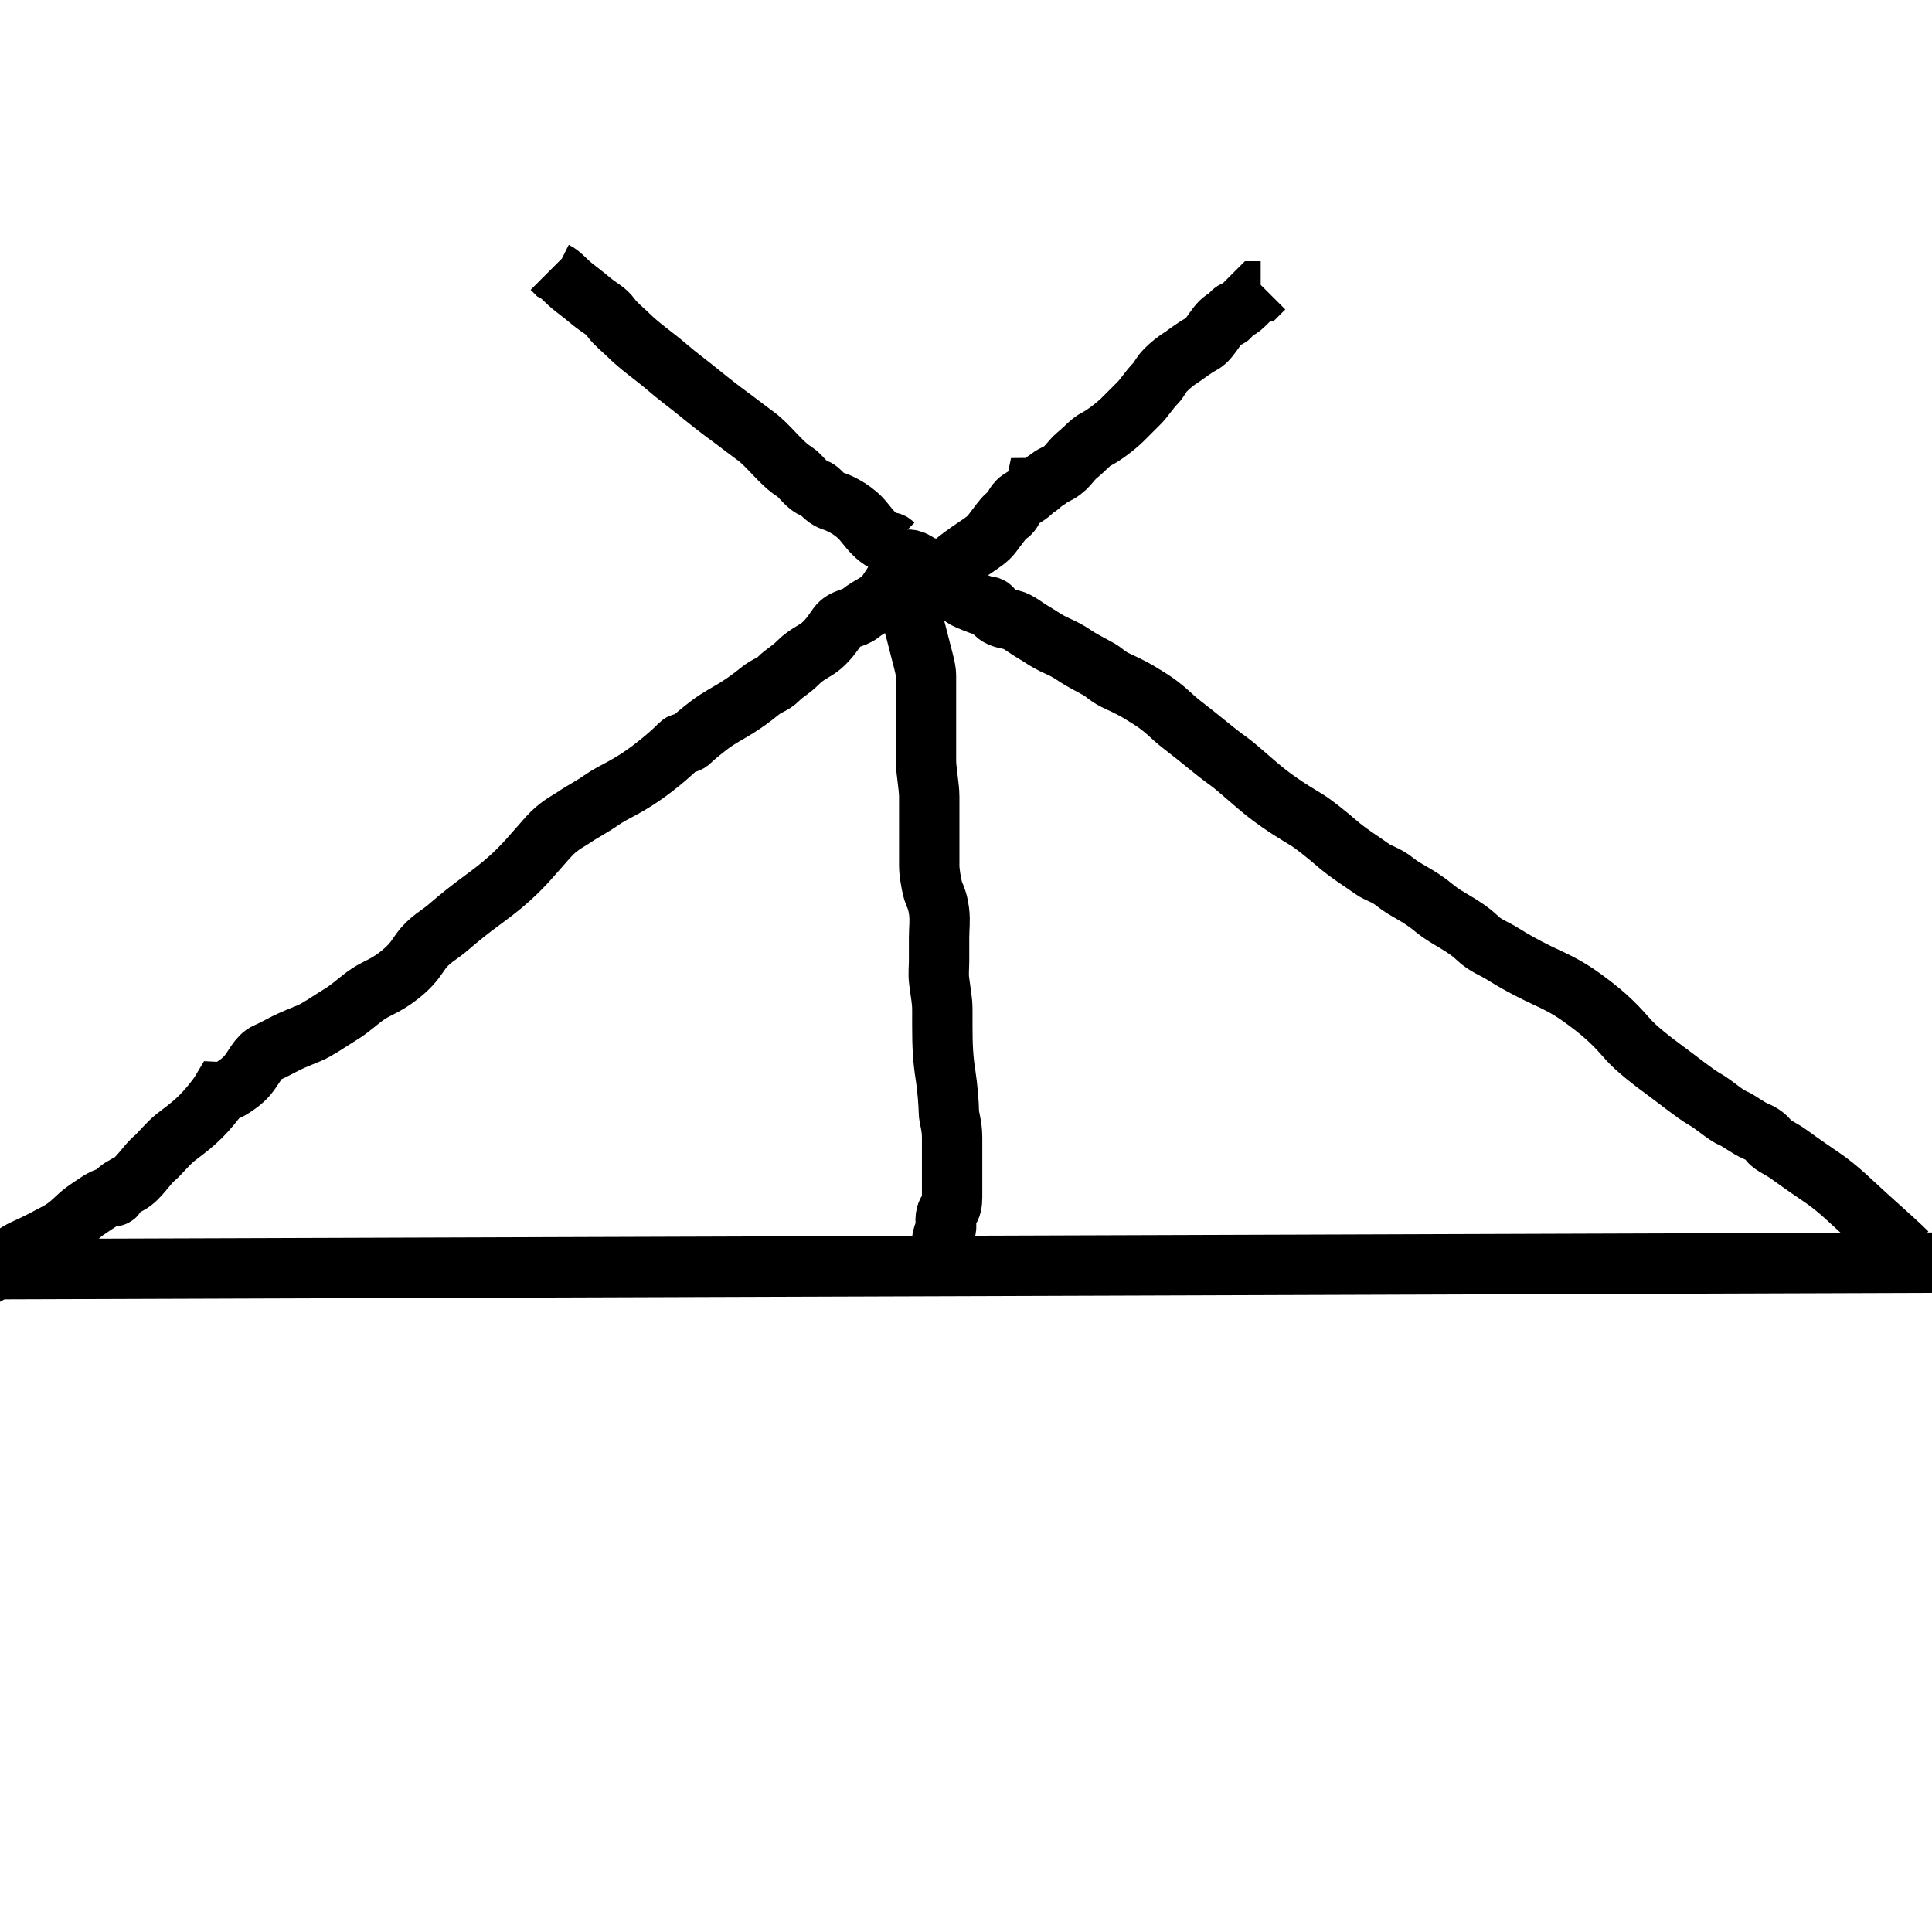
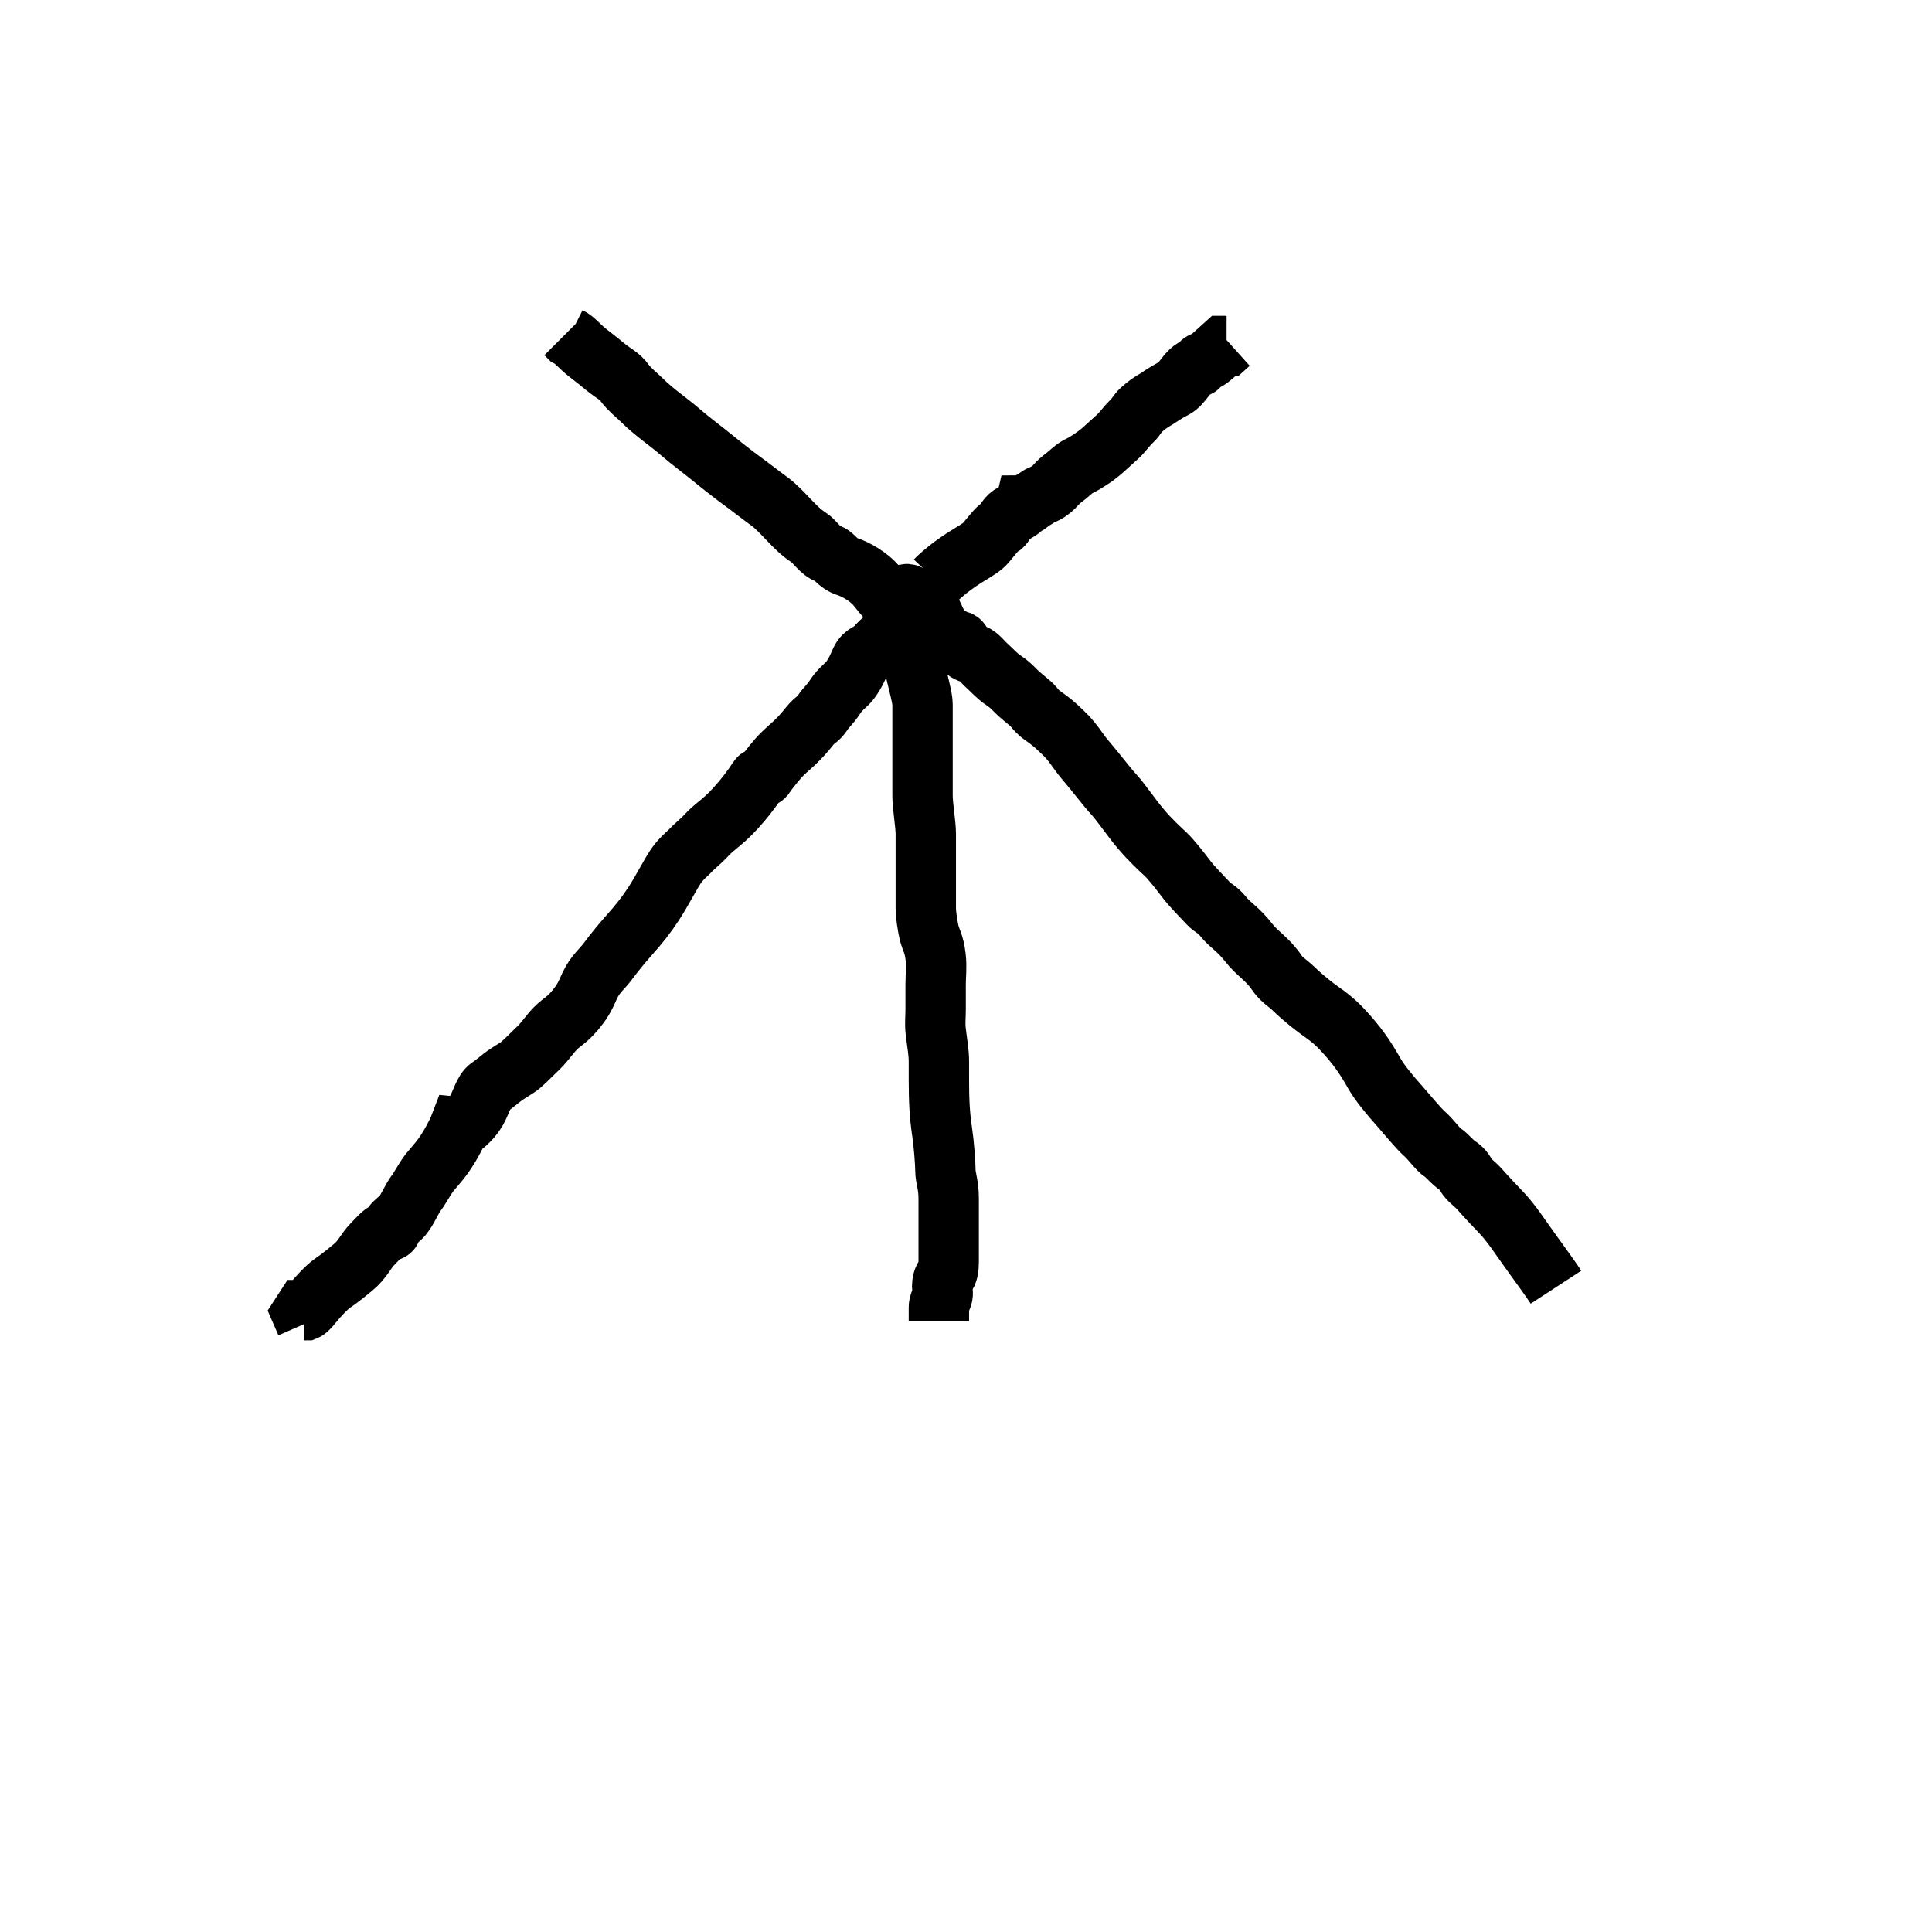
<svg xmlns="http://www.w3.org/2000/svg" width="32" height="32">
  <g>
-     <line fill="none" stroke="#000" x1="-0.228" y1="21.022" x2="32.272" y2="20.913" id="svg_6" />
-     <path fill="none" stroke="#000" id="svg_21" d="m31.587,20.75c-0.109,-0.109 -0.309,-0.29 -0.652,-0.598c-0.259,-0.232 -0.473,-0.457 -0.761,-0.652c-0.362,-0.246 -0.445,-0.309 -0.543,-0.38c-0.125,-0.09 -0.281,-0.155 -0.326,-0.217c-0.071,-0.099 -0.167,-0.142 -0.217,-0.163c-0.142,-0.059 -0.28,-0.176 -0.38,-0.217c-0.142,-0.059 -0.294,-0.216 -0.489,-0.326c-0.134,-0.076 -0.44,-0.319 -0.598,-0.435c-0.281,-0.205 -0.522,-0.397 -0.652,-0.543c-0.161,-0.182 -0.329,-0.376 -0.707,-0.652c-0.219,-0.161 -0.364,-0.248 -0.652,-0.38c-0.156,-0.072 -0.439,-0.211 -0.707,-0.38c-0.166,-0.105 -0.293,-0.137 -0.435,-0.272c-0.229,-0.219 -0.498,-0.315 -0.707,-0.489c-0.28,-0.234 -0.474,-0.289 -0.652,-0.435c-0.152,-0.124 -0.282,-0.146 -0.38,-0.217c-0.187,-0.135 -0.393,-0.257 -0.598,-0.435c-0.116,-0.101 -0.358,-0.3 -0.489,-0.38c-0.146,-0.09 -0.377,-0.222 -0.652,-0.435c-0.215,-0.166 -0.492,-0.43 -0.652,-0.543c-0.222,-0.157 -0.413,-0.332 -0.761,-0.598c-0.183,-0.14 -0.282,-0.273 -0.543,-0.435c-0.146,-0.09 -0.204,-0.131 -0.38,-0.217c-0.154,-0.076 -0.229,-0.093 -0.38,-0.217c-0.059,-0.049 -0.211,-0.119 -0.38,-0.217c-0.105,-0.061 -0.176,-0.127 -0.38,-0.217c-0.179,-0.079 -0.275,-0.156 -0.38,-0.217c-0.169,-0.098 -0.262,-0.189 -0.38,-0.217c-0.106,-0.025 -0.195,-0.032 -0.272,-0.109c-0.038,-0.038 -0.054,-0.109 -0.109,-0.109c-0.054,0 -0.175,-0.046 -0.326,-0.109c-0.142,-0.059 -0.217,-0.163 -0.217,-0.163c-0.054,0 -0.021,-0.104 -0.163,-0.163c-0.05,-0.021 -0.07,0.038 -0.109,0c-0.038,-0.038 -0.054,-0.054 -0.163,-0.163c0,0 0,-0.054 -0.054,-0.054c-0.054,0 -0.146,-0.079 -0.217,-0.109c-0.1,-0.042 -0.163,0 -0.163,0.054c0,0.054 -0.143,0.306 -0.272,0.489c-0.113,0.16 -0.283,0.202 -0.435,0.326c-0.119,0.097 -0.28,0.078 -0.38,0.217c-0.064,0.088 -0.125,0.196 -0.272,0.326c-0.091,0.08 -0.242,0.133 -0.38,0.272c-0.139,0.139 -0.217,0.163 -0.326,0.272c-0.109,0.109 -0.175,0.093 -0.326,0.217c-0.119,0.097 -0.234,0.181 -0.38,0.272c-0.131,0.081 -0.298,0.167 -0.435,0.272c-0.156,0.119 -0.272,0.217 -0.326,0.272c-0.054,0.054 -0.125,0.016 -0.163,0.054c-0.038,0.038 -0.16,0.167 -0.435,0.38c-0.43,0.333 -0.648,0.387 -0.87,0.543c-0.16,0.113 -0.336,0.201 -0.435,0.272c-0.062,0.045 -0.242,0.133 -0.38,0.272c-0.139,0.139 -0.351,0.406 -0.543,0.598c-0.192,0.192 -0.371,0.338 -0.652,0.543c-0.158,0.116 -0.338,0.257 -0.543,0.435c-0.116,0.101 -0.3,0.193 -0.435,0.38c-0.071,0.099 -0.125,0.196 -0.272,0.326c-0.273,0.241 -0.435,0.272 -0.598,0.38c-0.163,0.109 -0.269,0.221 -0.435,0.326c-0.268,0.169 -0.431,0.28 -0.543,0.326c-0.159,0.066 -0.272,0.109 -0.38,0.163c-0.109,0.054 -0.226,0.121 -0.326,0.163c-0.142,0.059 -0.213,0.251 -0.326,0.38c-0.08,0.092 -0.168,0.153 -0.272,0.217c-0.092,0.057 -0.163,0.054 -0.163,0.054c0,0 -0.039,0.066 -0.163,0.217c-0.244,0.297 -0.446,0.419 -0.598,0.543c-0.119,0.097 -0.267,0.277 -0.326,0.326c-0.152,0.124 -0.262,0.342 -0.435,0.435c-0.048,0.026 -0.217,0.109 -0.217,0.163c0,0.054 -0.056,0.042 -0.109,0.054c-0.118,0.028 -0.217,0.109 -0.38,0.217c-0.163,0.109 -0.248,0.254 -0.489,0.38c-0.152,0.08 -0.276,0.152 -0.543,0.272c-0.111,0.05 -0.338,0.202 -0.489,0.326c-0.119,0.097 -0.163,0.109 -0.163,0.109l-0.054,0l-0.054,0.054l0.109,0.163" />
-     <path fill="none" stroke="#000" id="svg_22" d="m15.011,9.88c0,0.054 0.109,0.38 0.163,0.598c0.109,0.435 0.163,0.598 0.163,0.707c0,0.109 0,0.272 0,0.38c0,0 0,0.054 0,0.109c0,0.054 0,0.163 0,0.217c0,0.109 0,0.272 0,0.326c0,0.217 0,0.272 0,0.38c0,0.163 0.054,0.435 0.054,0.598c0,0.109 0,0.326 0,0.489c0,0.109 0,0.272 0,0.38c0,0.109 0,0.217 0,0.272c0,0.109 0.029,0.275 0.054,0.38c0.028,0.118 0.081,0.158 0.109,0.38c0.02,0.162 0,0.272 0,0.435c0,0.163 0,0.217 0,0.38c0,0.109 -0.013,0.218 0,0.326c0.027,0.222 0.054,0.326 0.054,0.489c0,0.109 0,0.163 0,0.272c0,0.326 0.011,0.547 0.054,0.815c0.028,0.17 0.054,0.489 0.054,0.598c0,0.109 0.054,0.217 0.054,0.435c0,0.109 0,0.326 0,0.543c0,0.163 0,0.38 0,0.435c0,0.109 -0.016,0.179 -0.054,0.217c-0.038,0.038 -0.054,0.109 -0.054,0.163c0,0.054 0.021,0.113 0,0.163c-0.029,0.071 -0.054,0.109 -0.054,0.163c0,0 0,0.054 0,0.109l0,0.054l0,0l0,0.054" />
-     <path fill="none" stroke="#000" id="svg_23" d="m14.793,9.011c-0.054,-0.054 -0.067,-0.003 -0.163,-0.054c-0.173,-0.092 -0.294,-0.294 -0.38,-0.38c-0.172,-0.172 -0.383,-0.256 -0.435,-0.272c-0.188,-0.057 -0.22,-0.192 -0.326,-0.217c-0.118,-0.028 -0.223,-0.208 -0.326,-0.272c-0.231,-0.143 -0.432,-0.439 -0.652,-0.598c-0.139,-0.1 -0.336,-0.255 -0.435,-0.326c-0.125,-0.09 -0.338,-0.256 -0.489,-0.38c-0.178,-0.146 -0.369,-0.284 -0.543,-0.435c-0.205,-0.178 -0.435,-0.326 -0.652,-0.543c-0.054,-0.054 -0.201,-0.173 -0.272,-0.272c-0.09,-0.125 -0.175,-0.148 -0.326,-0.272c-0.059,-0.049 -0.135,-0.113 -0.272,-0.217c-0.156,-0.119 -0.217,-0.217 -0.326,-0.272l-0.054,-0.054" />
-     <path fill="none" stroke="#000" id="svg_24" d="m15.5,9.609c0,0 0.05,-0.059 0.163,-0.163c0.368,-0.34 0.642,-0.442 0.761,-0.598c0.104,-0.137 0.222,-0.305 0.272,-0.326c0.071,-0.029 0.086,-0.141 0.163,-0.217c0.038,-0.038 0.101,-0.064 0.163,-0.109c0.099,-0.071 0.109,-0.109 0.109,-0.109c0.054,0 0.117,-0.08 0.163,-0.109c0.103,-0.064 0.113,-0.088 0.163,-0.109c0.213,-0.088 0.262,-0.229 0.38,-0.326c0.152,-0.124 0.217,-0.217 0.326,-0.272c0.109,-0.054 0.313,-0.205 0.435,-0.326c0.122,-0.122 0.186,-0.186 0.272,-0.272c0.086,-0.086 0.163,-0.217 0.272,-0.326c0.054,-0.054 0.086,-0.141 0.163,-0.217c0.077,-0.077 0.168,-0.153 0.272,-0.217c0.046,-0.029 0.182,-0.14 0.326,-0.217c0.173,-0.092 0.247,-0.378 0.435,-0.435c0.052,-0.016 0.038,-0.079 0.109,-0.109c0.05,-0.021 0.109,-0.054 0.163,-0.109l0.217,-0.217l0.054,0l0.054,-0.054" />
+     <path stroke="#000" d="m25.772,21.32c-0.071,-0.109 -0.201,-0.29 -0.424,-0.598c-0.169,-0.232 -0.308,-0.457 -0.495,-0.652c-0.236,-0.246 -0.289,-0.309 -0.353,-0.38c-0.081,-0.09 -0.183,-0.155 -0.212,-0.217c-0.046,-0.099 -0.109,-0.142 -0.141,-0.163c-0.092,-0.059 -0.182,-0.176 -0.247,-0.217c-0.092,-0.059 -0.191,-0.216 -0.318,-0.326c-0.087,-0.076 -0.286,-0.319 -0.389,-0.435c-0.183,-0.205 -0.34,-0.397 -0.424,-0.543c-0.105,-0.182 -0.214,-0.376 -0.459,-0.652c-0.143,-0.161 -0.237,-0.248 -0.424,-0.38c-0.102,-0.072 -0.285,-0.211 -0.459,-0.38c-0.108,-0.105 -0.191,-0.137 -0.283,-0.272c-0.149,-0.219 -0.324,-0.315 -0.459,-0.489c-0.182,-0.234 -0.308,-0.289 -0.424,-0.435c-0.099,-0.124 -0.183,-0.146 -0.247,-0.217c-0.122,-0.135 -0.255,-0.257 -0.389,-0.435c-0.076,-0.101 -0.233,-0.3 -0.318,-0.38c-0.095,-0.09 -0.245,-0.222 -0.424,-0.435c-0.14,-0.166 -0.32,-0.43 -0.424,-0.543c-0.144,-0.157 -0.268,-0.332 -0.495,-0.598c-0.119,-0.14 -0.183,-0.273 -0.353,-0.435c-0.095,-0.09 -0.133,-0.131 -0.247,-0.217c-0.1,-0.076 -0.149,-0.093 -0.247,-0.217c-0.039,-0.049 -0.137,-0.119 -0.247,-0.217c-0.068,-0.061 -0.114,-0.127 -0.247,-0.217c-0.117,-0.079 -0.179,-0.156 -0.247,-0.217c-0.11,-0.098 -0.17,-0.189 -0.247,-0.217c-0.069,-0.025 -0.127,-0.032 -0.177,-0.109c-0.025,-0.038 -0.035,-0.109 -0.071,-0.109c-0.035,0 -0.114,-0.046 -0.212,-0.109c-0.092,-0.059 -0.141,-0.163 -0.141,-0.163c-0.035,0 -0.014,-0.104 -0.106,-0.163c-0.033,-0.021 -0.046,0.038 -0.071,0c-0.025,-0.038 -0.035,-0.054 -0.106,-0.163c0,0 0,-0.054 -0.035,-0.054c-0.035,0 -0.095,-0.079 -0.141,-0.109c-0.065,-0.042 -0.106,0 -0.106,0.054c0,0.054 -0.093,0.306 -0.177,0.489c-0.073,0.16 -0.184,0.202 -0.283,0.326c-0.077,0.097 -0.182,0.078 -0.247,0.217c-0.041,0.088 -0.081,0.196 -0.177,0.326c-0.059,0.08 -0.157,0.133 -0.247,0.272c-0.09,0.139 -0.141,0.163 -0.212,0.272c-0.071,0.109 -0.114,0.093 -0.212,0.217c-0.077,0.097 -0.152,0.181 -0.247,0.272c-0.085,0.081 -0.194,0.167 -0.283,0.272c-0.101,0.119 -0.177,0.217 -0.212,0.272c-0.035,0.054 -0.081,0.016 -0.106,0.054c-0.025,0.038 -0.104,0.167 -0.283,0.38c-0.279,0.333 -0.421,0.387 -0.565,0.543c-0.104,0.113 -0.219,0.201 -0.283,0.272c-0.041,0.045 -0.157,0.133 -0.247,0.272c-0.09,0.139 -0.228,0.406 -0.353,0.598c-0.125,0.192 -0.241,0.338 -0.424,0.543c-0.103,0.116 -0.22,0.257 -0.353,0.435c-0.076,0.101 -0.195,0.193 -0.283,0.38c-0.046,0.099 -0.081,0.196 -0.177,0.326c-0.178,0.241 -0.283,0.272 -0.389,0.38c-0.106,0.109 -0.175,0.221 -0.283,0.326c-0.174,0.169 -0.28,0.28 -0.353,0.326c-0.103,0.066 -0.177,0.109 -0.247,0.163c-0.071,0.054 -0.147,0.121 -0.212,0.163c-0.092,0.059 -0.139,0.251 -0.212,0.38c-0.052,0.092 -0.109,0.153 -0.177,0.217c-0.06,0.057 -0.106,0.054 -0.106,0.054c0,0 -0.025,0.066 -0.106,0.217c-0.158,0.297 -0.29,0.419 -0.389,0.543c-0.077,0.097 -0.173,0.277 -0.212,0.326c-0.099,0.124 -0.17,0.342 -0.283,0.435c-0.031,0.026 -0.141,0.109 -0.141,0.163c0,0.054 -0.036,0.042 -0.071,0.054c-0.077,0.028 -0.141,0.109 -0.247,0.217c-0.106,0.109 -0.162,0.254 -0.318,0.38c-0.099,0.08 -0.18,0.152 -0.353,0.272c-0.072,0.05 -0.22,0.202 -0.318,0.326c-0.077,0.097 -0.106,0.109 -0.106,0.109l-0.035,0l-0.035,0.054l0.071,0.163" id="svg_21" fill="none" />
+     <path stroke="#000" d="m14.954,10.279c0,0.058 0.109,0.406 0.163,0.639c0.109,0.464 0.163,0.639 0.163,0.755c0,0.116 0,0.29 0,0.406c0,0 0,0.058 0,0.116c0,0.058 0,0.174 0,0.232c0,0.116 0,0.29 0,0.348c0,0.232 0,0.29 0,0.406c0,0.174 0.054,0.464 0.054,0.639c0,0.116 0,0.348 0,0.522c0,0.116 0,0.29 0,0.406c0,0.116 0,0.232 0,0.29c0,0.116 0.029,0.293 0.054,0.406c0.028,0.126 0.081,0.169 0.109,0.406c0.02,0.173 0,0.29 0,0.464c0,0.174 0,0.232 0,0.406c0,0.116 -0.013,0.233 0,0.348c0.027,0.238 0.054,0.348 0.054,0.522c0,0.116 0,0.174 0,0.29c0,0.348 0.011,0.584 0.054,0.871c0.028,0.181 0.054,0.522 0.054,0.639c0,0.116 0.054,0.232 0.054,0.464c0,0.116 0,0.348 0,0.581c0,0.174 0,0.406 0,0.464c0,0.116 -0.016,0.191 -0.054,0.232c-0.038,0.041 -0.054,0.116 -0.054,0.174c0,0.058 0.021,0.121 0,0.174c-0.029,0.076 -0.054,0.116 -0.054,0.174c0,0 0,0.058 0,0.116l0,0.058l0,0l0,0.058" id="svg_22" fill="none" />
+     <path d="m15.021,10.094c-0.054,-0.054 -0.067,-0.003 -0.163,-0.054c-0.173,-0.092 -0.294,-0.294 -0.38,-0.38c-0.172,-0.172 -0.383,-0.256 -0.435,-0.272c-0.188,-0.057 -0.22,-0.192 -0.326,-0.217c-0.118,-0.028 -0.223,-0.208 -0.326,-0.272c-0.231,-0.143 -0.432,-0.439 -0.652,-0.598c-0.139,-0.1 -0.336,-0.255 -0.435,-0.326c-0.125,-0.09 -0.338,-0.256 -0.489,-0.38c-0.178,-0.146 -0.369,-0.284 -0.543,-0.435c-0.205,-0.178 -0.435,-0.326 -0.652,-0.543c-0.054,-0.054 -0.201,-0.173 -0.272,-0.272c-0.09,-0.125 -0.175,-0.148 -0.326,-0.272c-0.059,-0.049 -0.135,-0.113 -0.272,-0.217c-0.156,-0.119 -0.217,-0.217 -0.326,-0.272l-0.054,-0.054" id="svg_23" stroke="#000" fill="none" />
+     <path stroke="#000" d="m15.5,9.609c0,0 0.045,-0.048 0.146,-0.132c0.329,-0.276 0.575,-0.359 0.681,-0.485c0.093,-0.111 0.198,-0.248 0.243,-0.265c0.064,-0.024 0.077,-0.114 0.146,-0.176c0.034,-0.031 0.09,-0.052 0.146,-0.088c0.088,-0.058 0.097,-0.088 0.097,-0.088c0.049,0 0.105,-0.065 0.146,-0.088c0.093,-0.052 0.101,-0.071 0.146,-0.088c0.191,-0.072 0.234,-0.186 0.341,-0.265c0.136,-0.101 0.195,-0.176 0.292,-0.22c0.097,-0.044 0.28,-0.166 0.389,-0.265c0.109,-0.099 0.166,-0.151 0.243,-0.22c0.077,-0.07 0.146,-0.176 0.243,-0.265c0.049,-0.044 0.077,-0.114 0.146,-0.176c0.069,-0.062 0.151,-0.125 0.243,-0.176c0.041,-0.023 0.163,-0.114 0.292,-0.176c0.155,-0.075 0.221,-0.307 0.389,-0.353c0.047,-0.013 0.034,-0.064 0.097,-0.088c0.045,-0.017 0.097,-0.044 0.146,-0.088l0.195,-0.176l0.049,0l0.049,-0.044" id="svg_24" fill="none" />
  </g>
</svg>
